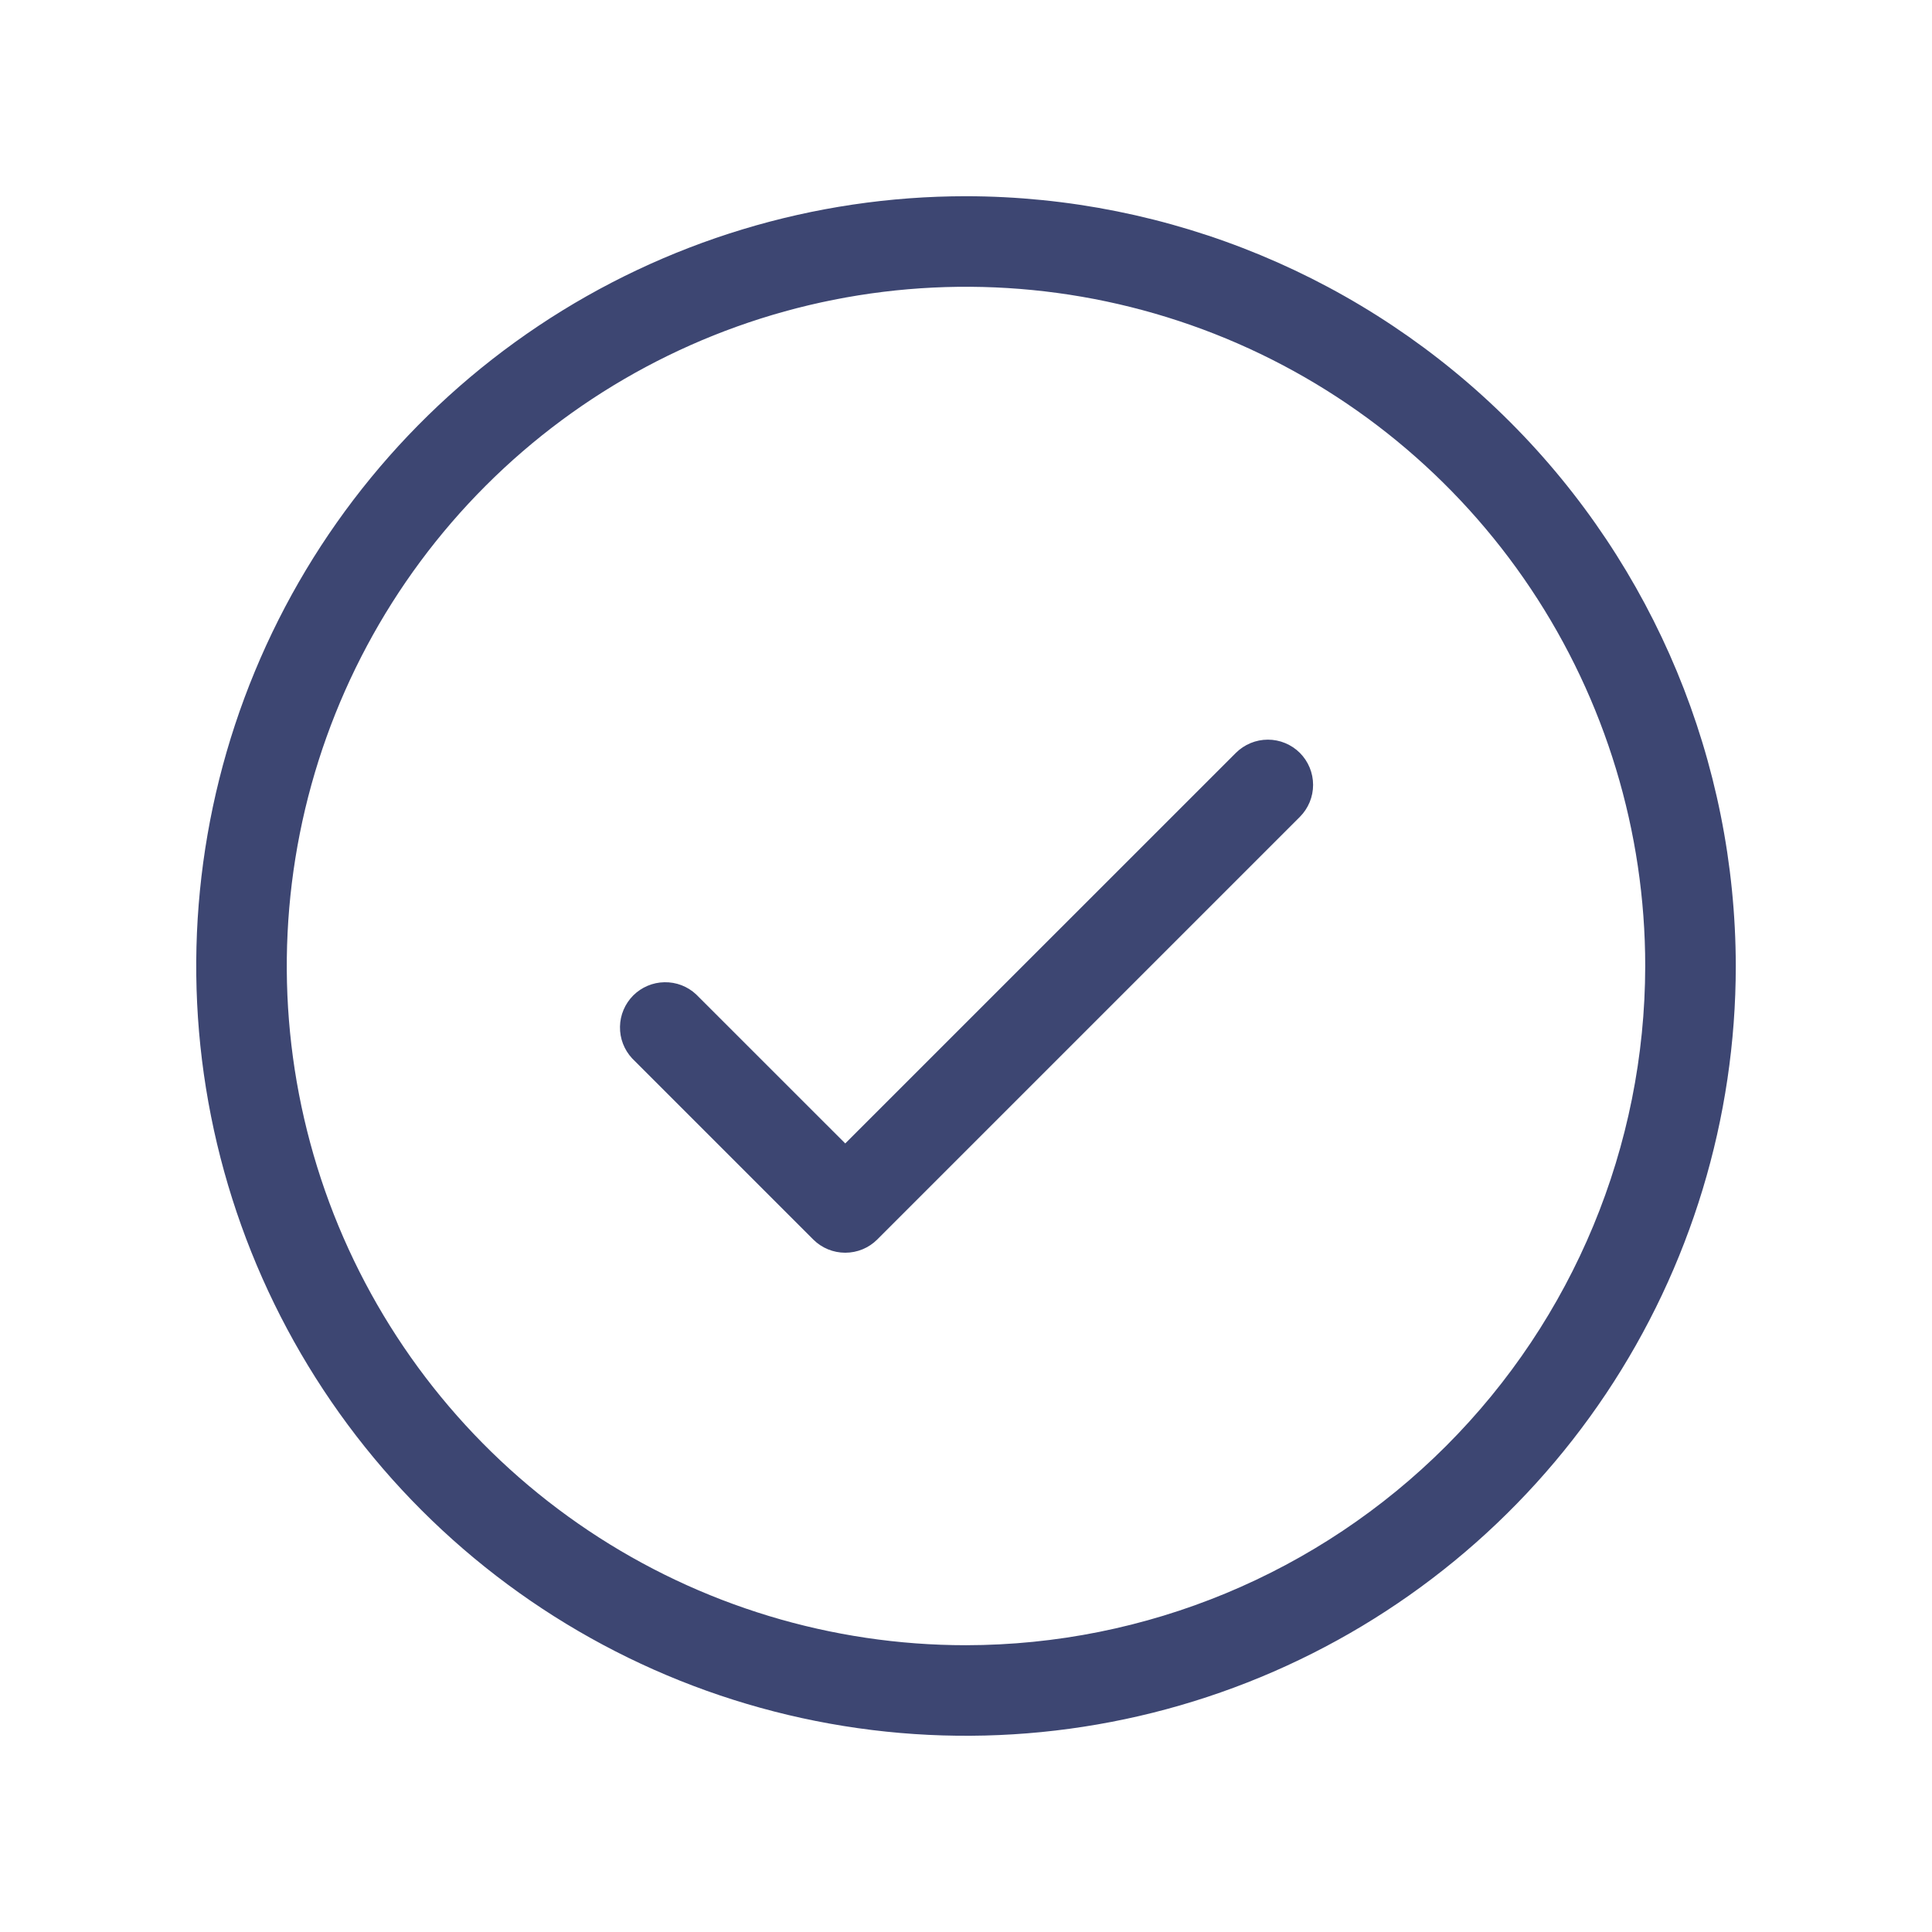
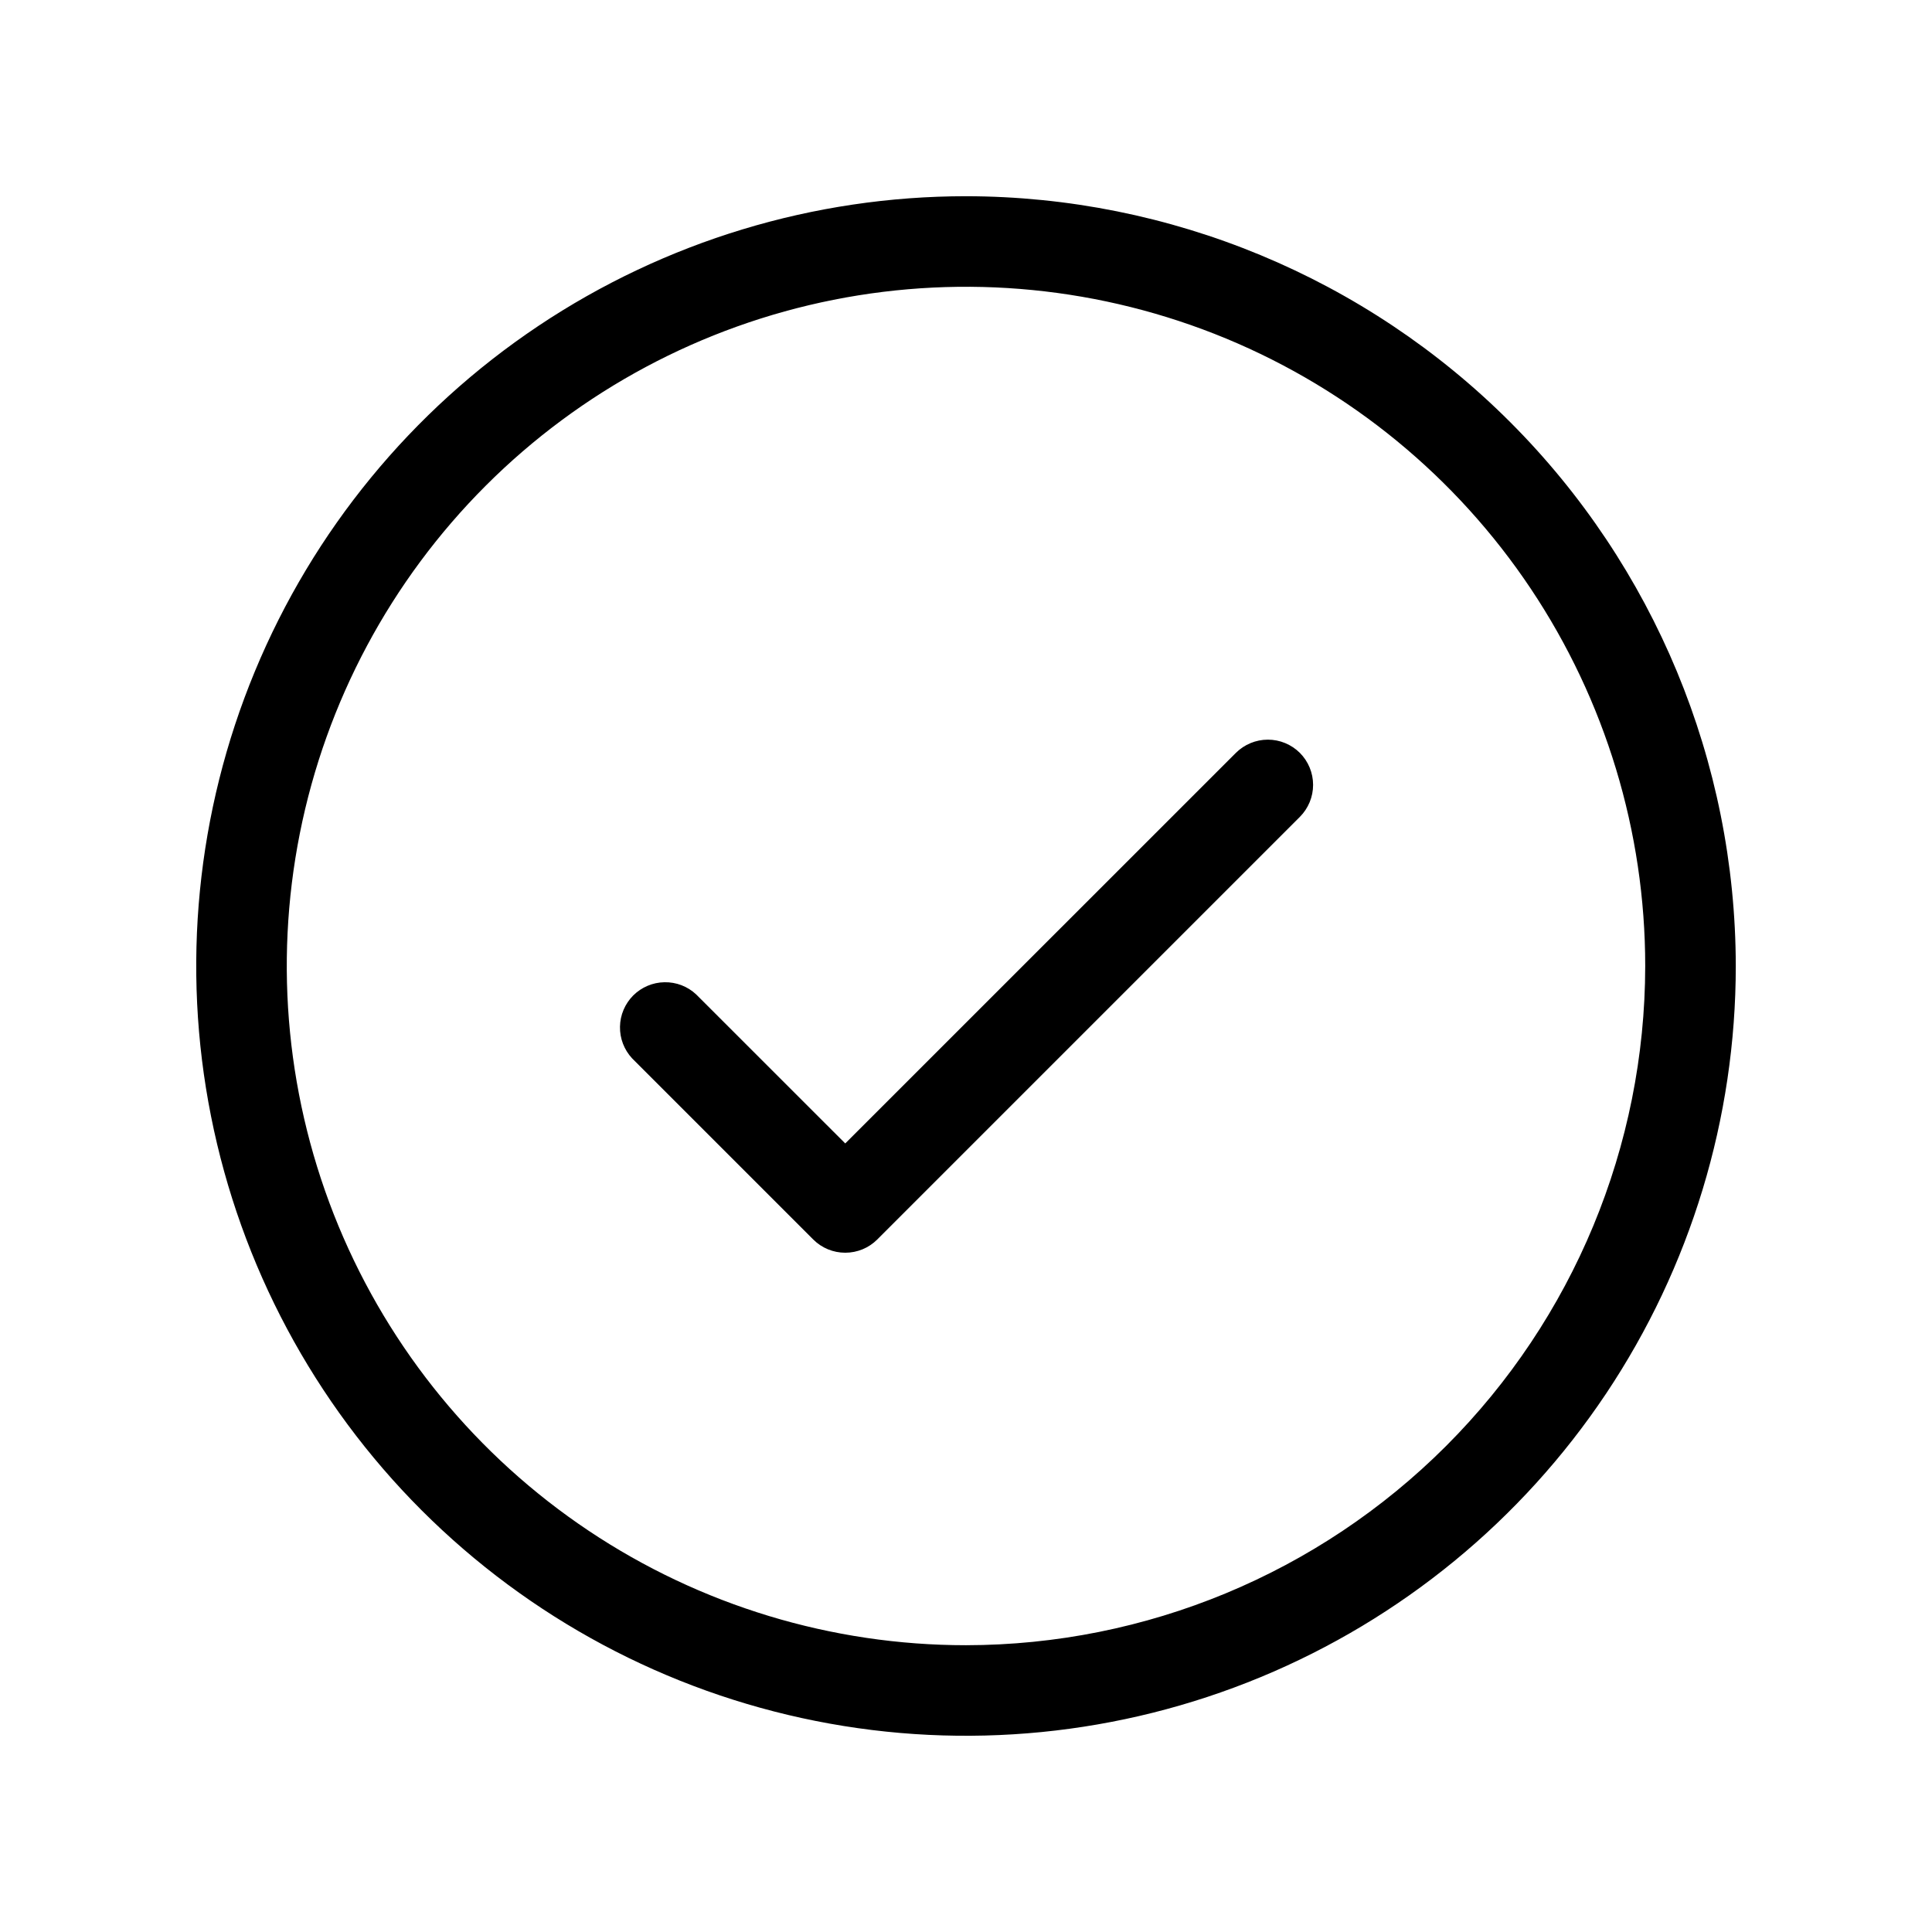
- <svg xmlns="http://www.w3.org/2000/svg" fill="none" version="1.1" width="32" height="32" viewBox="0 0 32 32">
+ <svg xmlns="http://www.w3.org/2000/svg" fill="none" version="1.1" viewBox="0 0 32 32">
  <g>
    <g>
-       <path d="M21.53,12.47C21.67,12.611,21.749,12.801,21.749,13C21.749,13.199,21.67,13.389,21.53,13.53C21.53,13.53,14.53,20.53,14.53,20.53C14.389,20.671,14.199,20.749,14,20.749C13.801,20.749,13.611,20.671,13.47,20.53C13.47,20.53,10.47,17.53,10.47,17.53C10.338,17.388,10.265,17.2,10.269,17.005C10.272,16.811,10.351,16.626,10.488,16.488C10.626,16.351,10.811,16.272,11.005,16.269C11.2,16.265,11.388,16.337,11.53,16.47C11.53,16.47,14,18.939,14,18.939C14,18.939,20.47,12.47,20.47,12.47C20.611,12.33,20.801,12.251,21,12.251C21.199,12.251,21.389,12.33,21.53,12.47ZM28.75,16C28.75,18.522,28.002,20.987,26.601,23.084C25.2,25.18,23.209,26.814,20.879,27.779C18.549,28.744,15.986,28.997,13.513,28.505C11.039,28.013,8.768,26.799,6.984,25.016C5.201,23.233,3.987,20.961,3.495,18.487C3.003,16.014,3.256,13.45,4.221,11.121C5.186,8.791,6.82,6.8,8.916,5.399C11.013,3.998,13.478,3.25,16,3.25C19.38,3.254,22.621,4.599,25.011,6.989C27.401,9.379,28.746,12.62,28.75,16ZM27.25,16C27.25,13.775,26.59,11.6,25.354,9.75C24.118,7.9,22.361,6.458,20.305,5.606C18.249,4.755,15.987,4.532,13.805,4.966C11.623,5.4,9.618,6.472,8.045,8.045C6.472,9.618,5.4,11.623,4.966,13.805C4.532,15.988,4.755,18.249,5.606,20.305C6.458,22.361,7.9,24.118,9.75,25.354C11.6,26.59,13.775,27.25,16,27.25C18.983,27.247,21.842,26.06,23.951,23.951C26.06,21.842,27.247,18.983,27.25,16Z" fill="#3D4672" fill-opacity="1" />
+       <path d="M21.53,12.47C21.67,12.611,21.749,12.801,21.749,13C21.749,13.199,21.67,13.389,21.53,13.53C21.53,13.53,14.53,20.53,14.53,20.53C14.389,20.671,14.199,20.749,14,20.749C13.801,20.749,13.611,20.671,13.47,20.53C13.47,20.53,10.47,17.53,10.47,17.53C10.338,17.388,10.265,17.2,10.269,17.005C10.272,16.811,10.351,16.626,10.488,16.488C10.626,16.351,10.811,16.272,11.005,16.269C11.2,16.265,11.388,16.337,11.53,16.47C11.53,16.47,14,18.939,14,18.939C14,18.939,20.47,12.47,20.47,12.47C20.611,12.33,20.801,12.251,21,12.251C21.199,12.251,21.389,12.33,21.53,12.47ZM28.75,16C28.75,18.522,28.002,20.987,26.601,23.084C25.2,25.18,23.209,26.814,20.879,27.779C18.549,28.744,15.986,28.997,13.513,28.505C11.039,28.013,8.768,26.799,6.984,25.016C5.201,23.233,3.987,20.961,3.495,18.487C3.003,16.014,3.256,13.45,4.221,11.121C5.186,8.791,6.82,6.8,8.916,5.399C11.013,3.998,13.478,3.25,16,3.25C19.38,3.254,22.621,4.599,25.011,6.989C27.401,9.379,28.746,12.62,28.75,16ZM27.25,16C27.25,13.775,26.59,11.6,25.354,9.75C24.118,7.9,22.361,6.458,20.305,5.606C18.249,4.755,15.987,4.532,13.805,4.966C11.623,5.4,9.618,6.472,8.045,8.045C6.472,9.618,5.4,11.623,4.966,13.805C4.532,15.988,4.755,18.249,5.606,20.305C6.458,22.361,7.9,24.118,9.75,25.354C11.6,26.59,13.775,27.25,16,27.25C18.983,27.247,21.842,26.06,23.951,23.951C26.06,21.842,27.247,18.983,27.25,16Z" fill="currentColor" fill-opacity="1" />
    </g>
  </g>
</svg>
